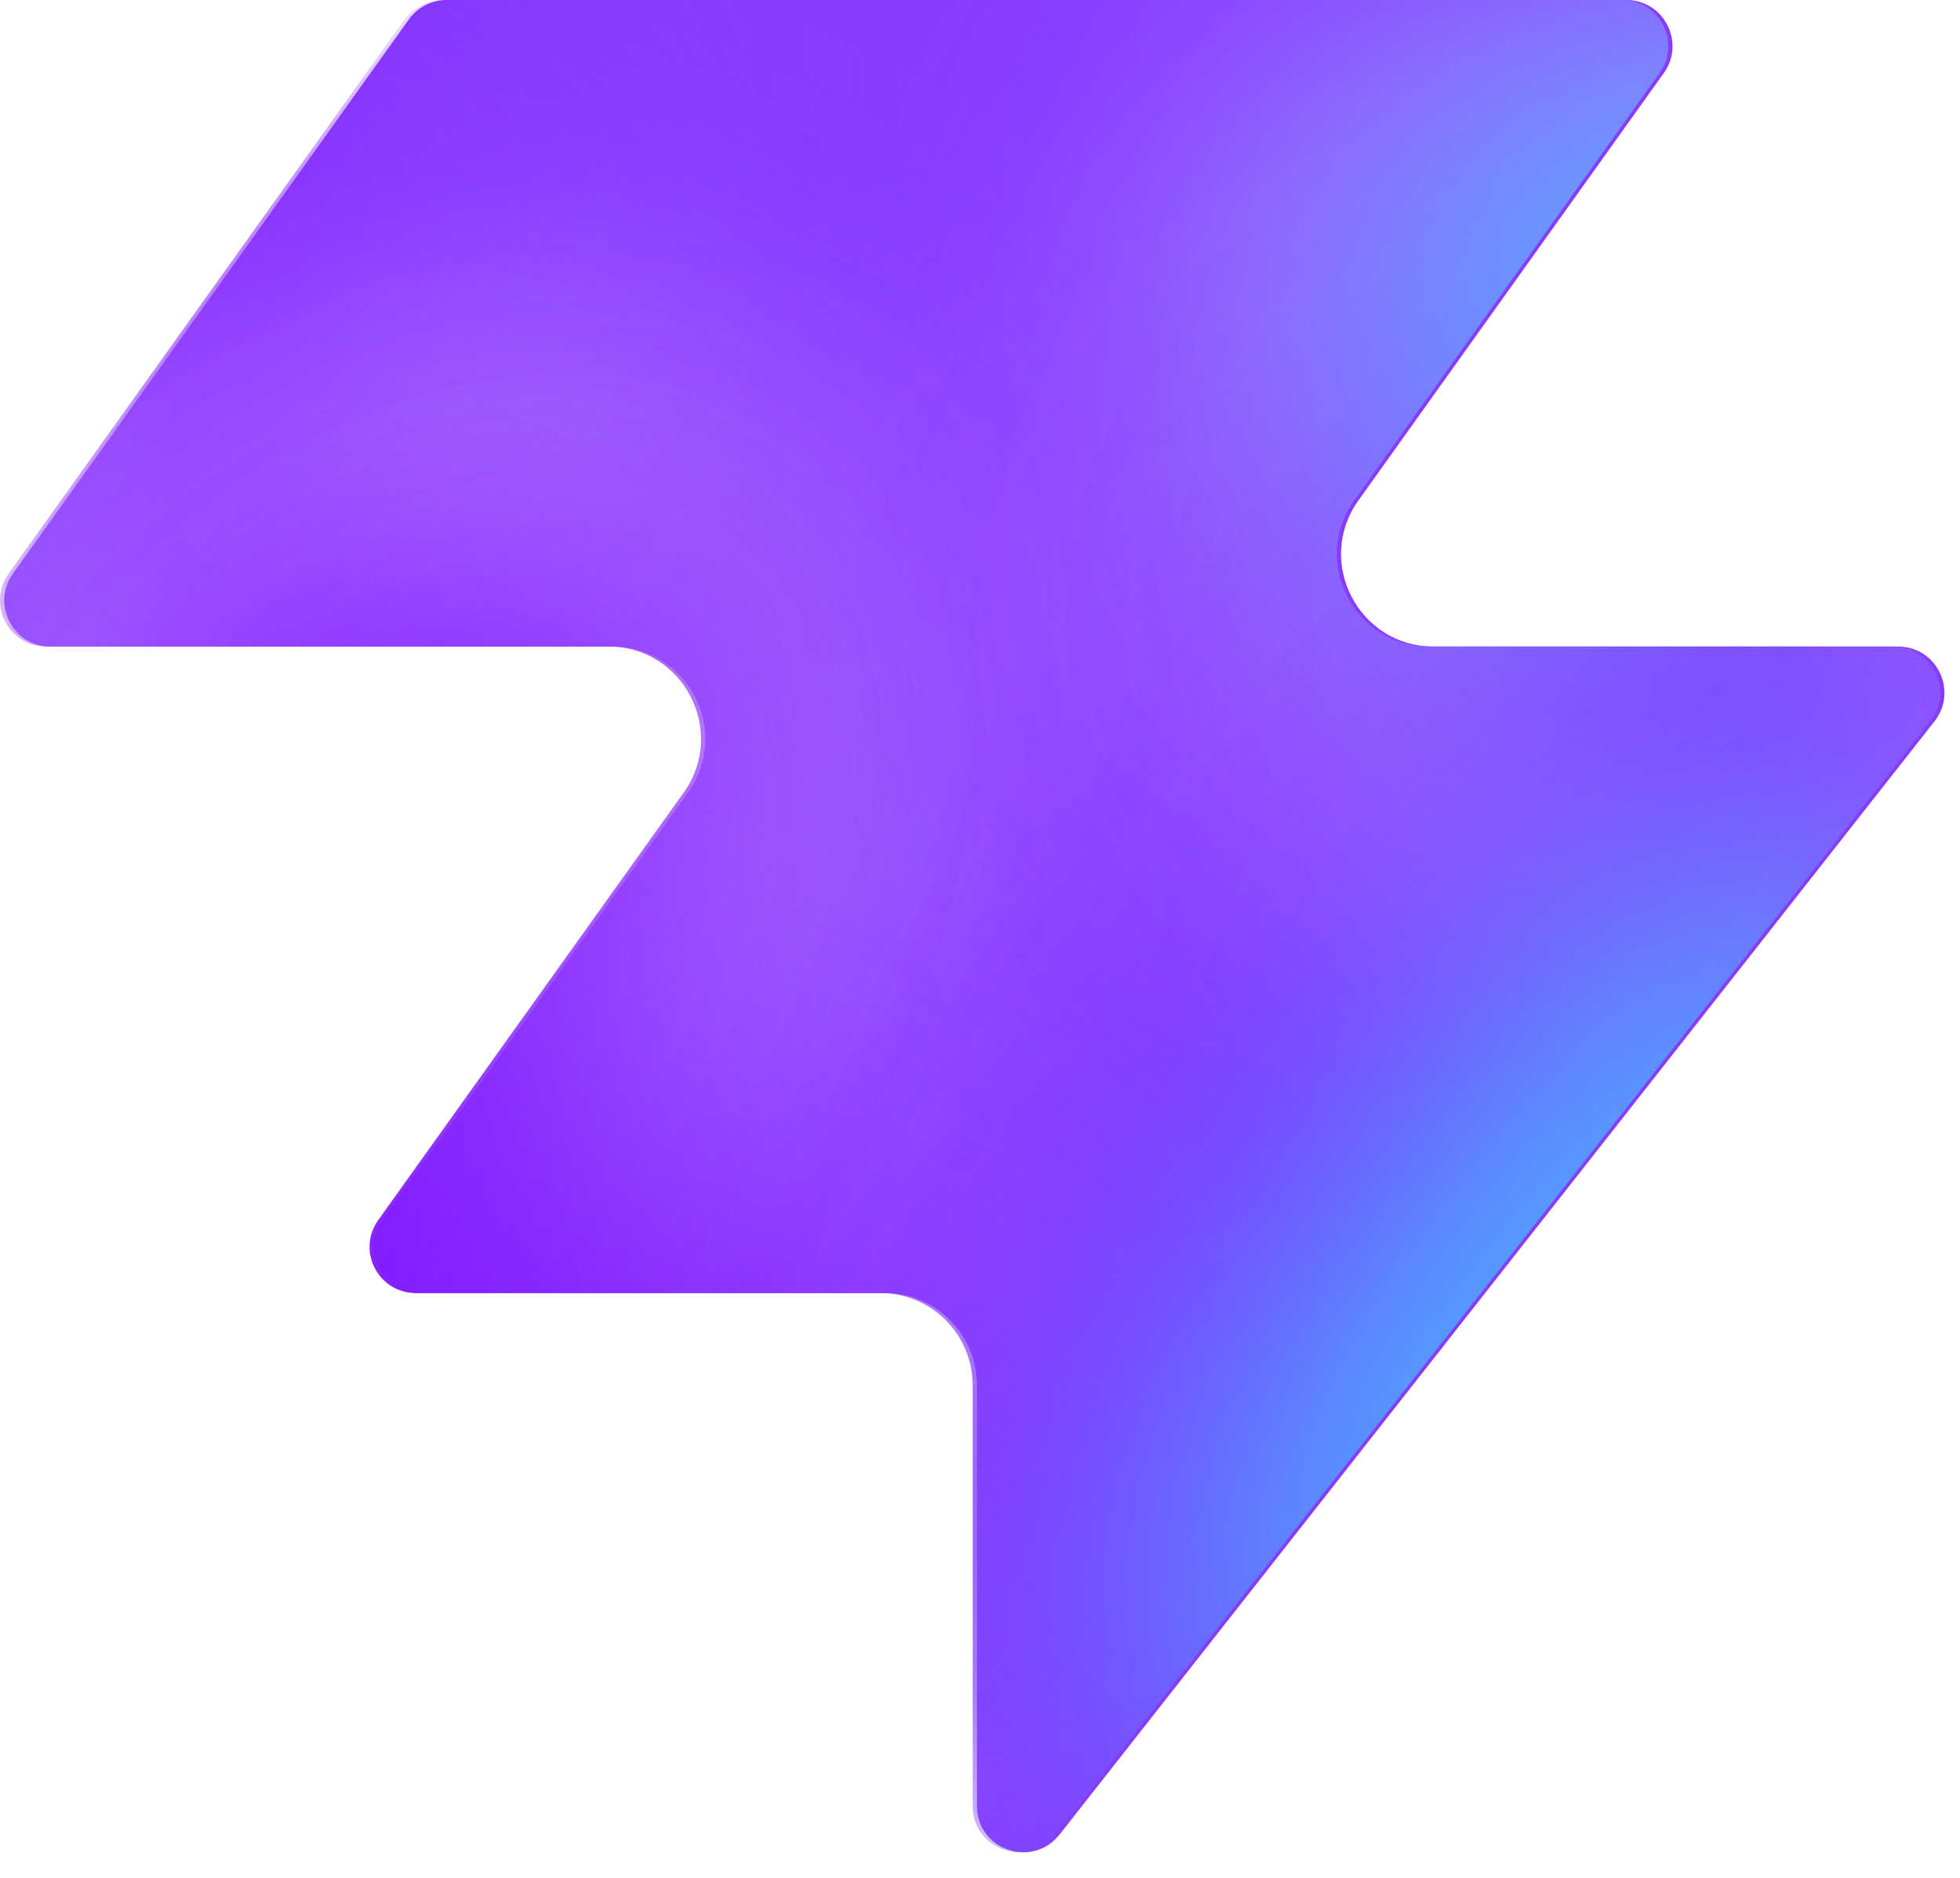
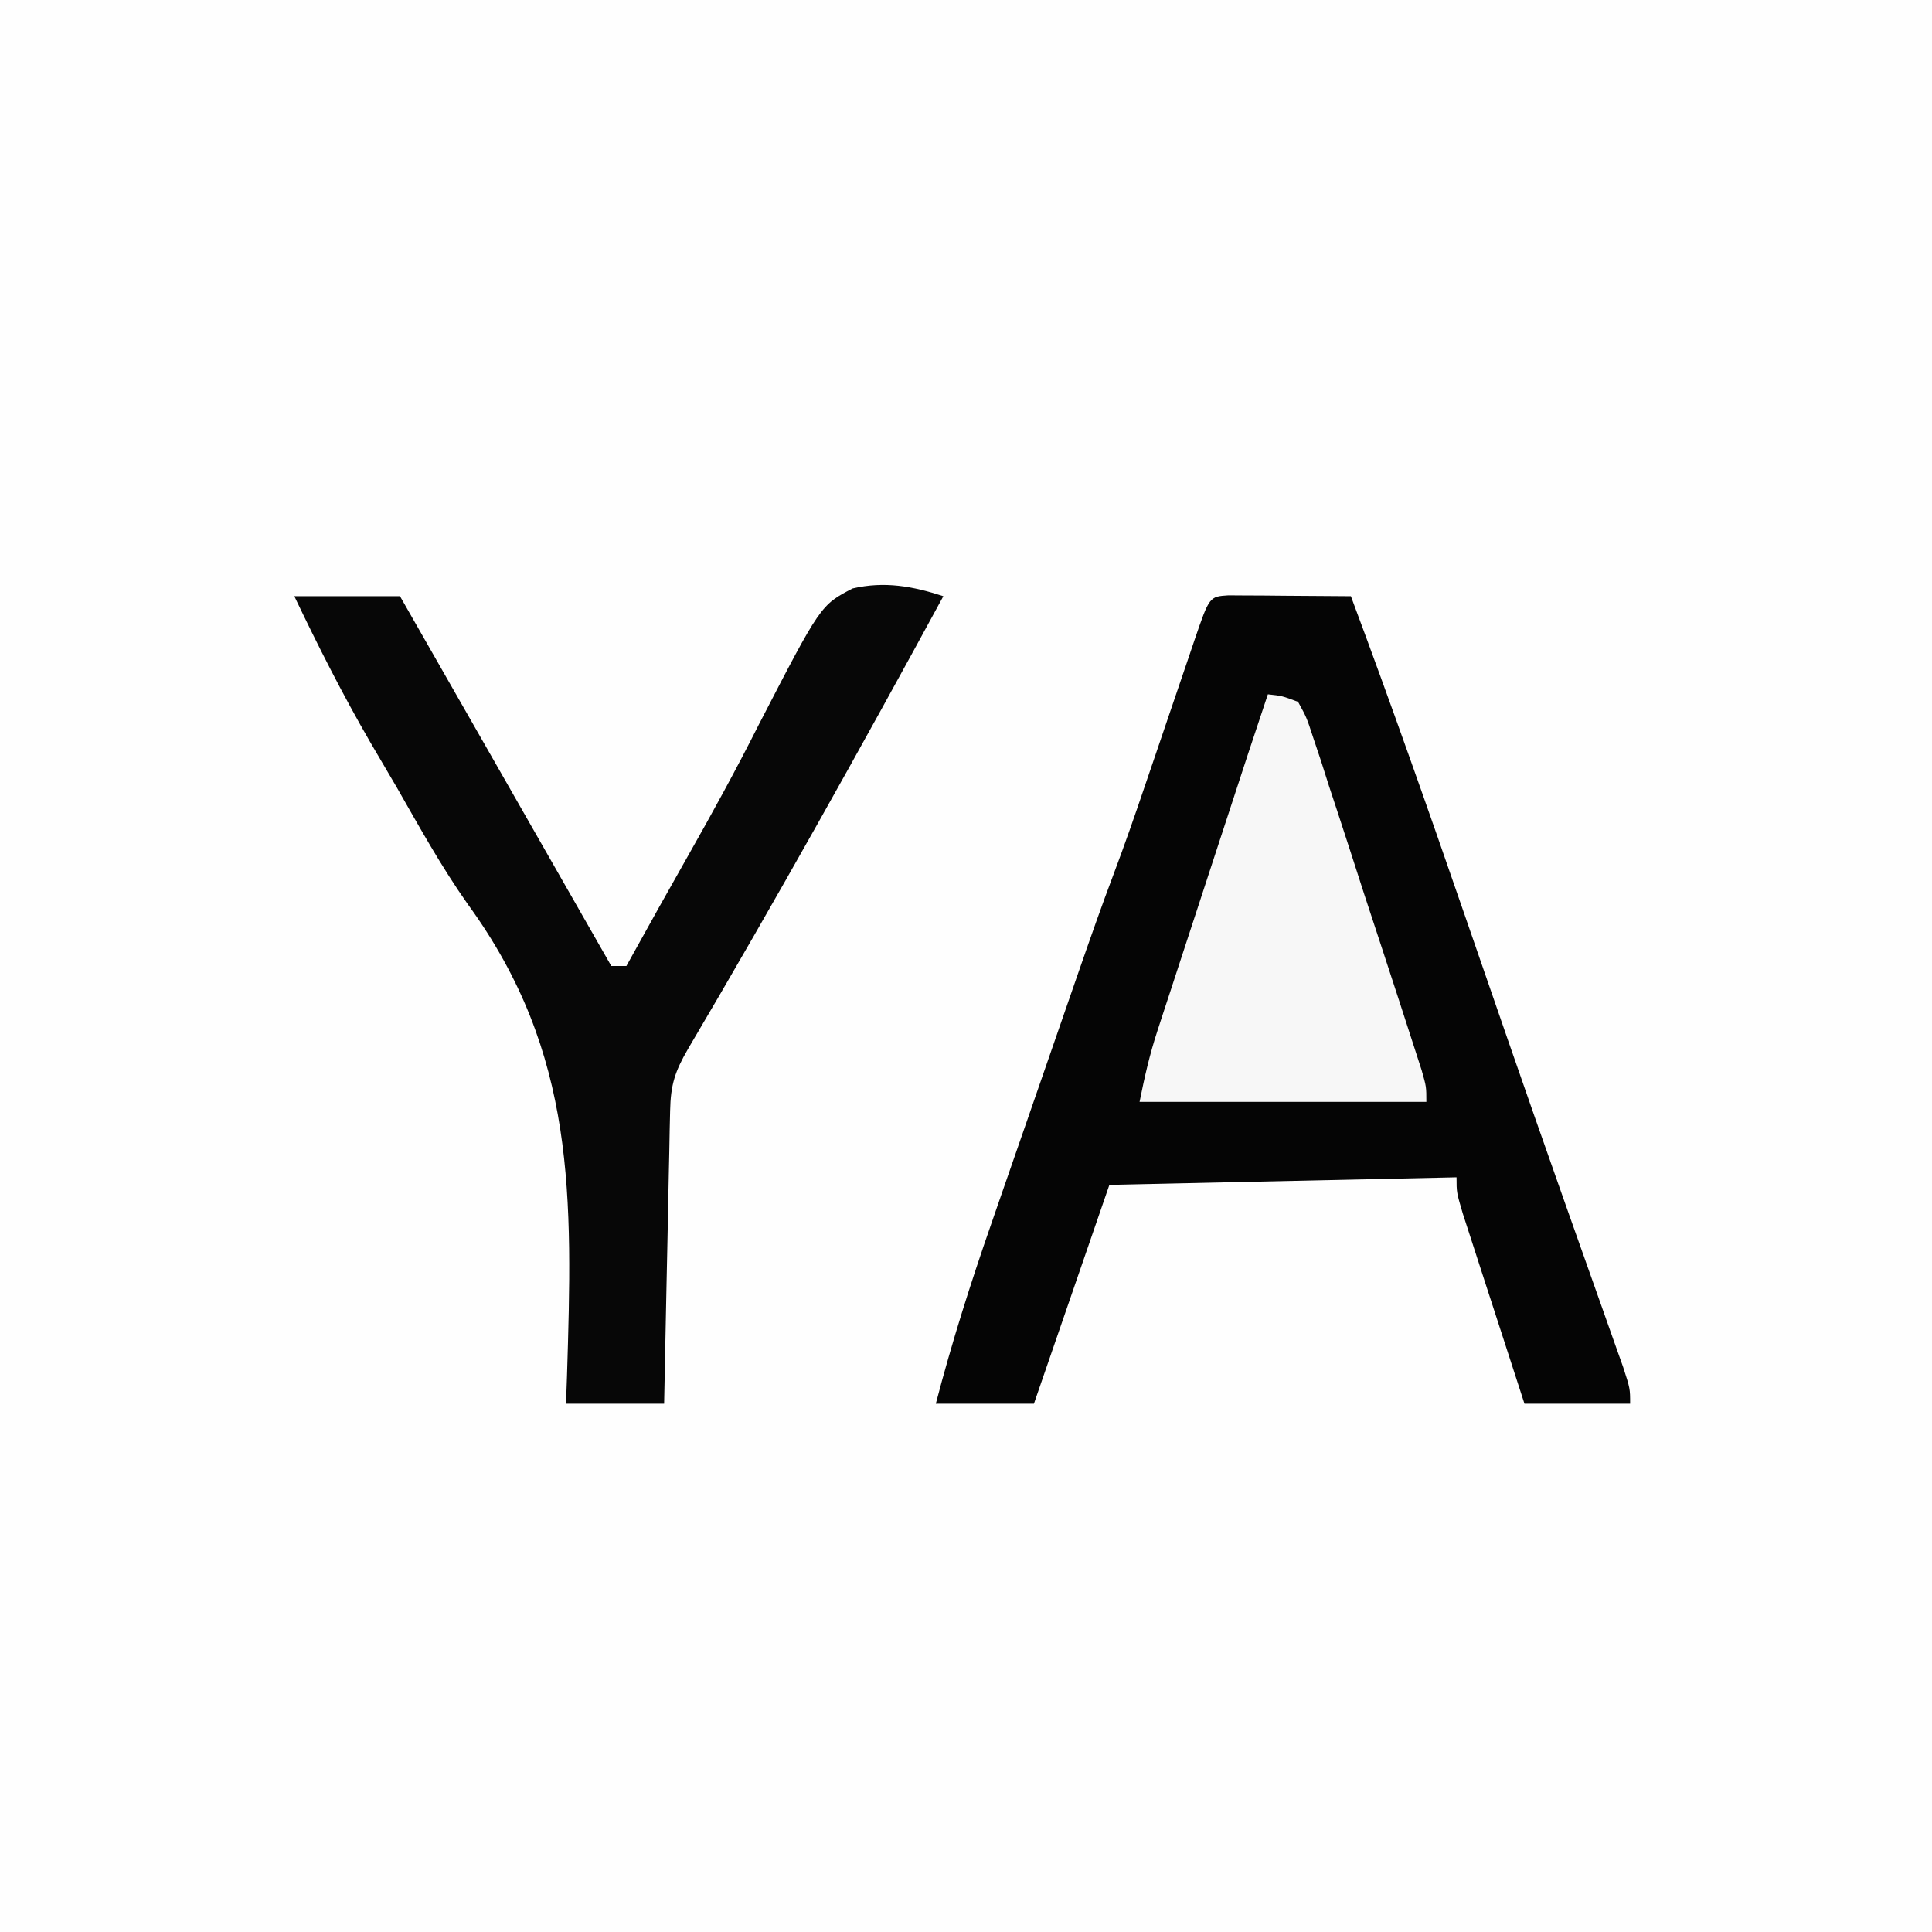
- <svg xmlns="http://www.w3.org/2000/svg" width="48" height="46" fill="none" viewBox="0 0 48 46">
-   <path fill="#863bff" d="M25.946 44.938c-.664.845-2.021.375-2.021-.698V33.937a2.26 2.26 0 0 0-2.262-2.262H10.287c-.92 0-1.456-1.04-.92-1.788l7.48-10.471c1.07-1.497 0-3.578-1.842-3.578H1.237c-.92 0-1.456-1.04-.92-1.788L10.013.474c.214-.297.556-.474.92-.474h28.894c.92 0 1.456 1.04.92 1.788l-7.48 10.471c-1.07 1.498 0 3.579 1.842 3.579h11.377c.943 0 1.473 1.088.89 1.83L25.947 44.94z" style="fill:#863bff;fill:color(display-p3 .525 .23 1);fill-opacity:1" />
-   <mask id="a" width="48" height="46" x="0" y="0" maskUnits="userSpaceOnUse" style="mask-type:alpha">
-     <path fill="#000" d="M25.842 44.938c-.664.844-2.021.375-2.021-.698V33.937a2.26 2.26 0 0 0-2.262-2.262H10.183c-.92 0-1.456-1.04-.92-1.788l7.48-10.471c1.07-1.498 0-3.579-1.842-3.579H1.133c-.92 0-1.456-1.04-.92-1.787L9.91.473c.214-.297.556-.474.92-.474h28.894c.92 0 1.456 1.04.92 1.788l-7.48 10.471c-1.07 1.498 0 3.578 1.842 3.578h11.377c.943 0 1.473 1.088.89 1.832L25.843 44.94z" style="fill:#000;fill-opacity:1" />
-   </mask>
-   <g mask="url(#a)">
-     <g filter="url(#b)">
-       <ellipse cx="5.508" cy="14.704" fill="#ede6ff" rx="5.508" ry="14.704" style="fill:#ede6ff;fill:color(display-p3 .927 .903 1);fill-opacity:1" transform="matrix(.00324 1 1 -.00324 -4.47 31.516)" />
-     </g>
-     <g filter="url(#c)">
-       <ellipse cx="10.399" cy="29.851" fill="#ede6ff" rx="10.399" ry="29.851" style="fill:#ede6ff;fill:color(display-p3 .927 .903 1);fill-opacity:1" transform="matrix(.00324 1 1 -.00324 -39.328 7.883)" />
-     </g>
-     <g filter="url(#d)">
-       <ellipse cx="5.508" cy="30.487" fill="#7e14ff" rx="5.508" ry="30.487" style="fill:#7e14ff;fill:color(display-p3 .492 .077 1);fill-opacity:1" transform="rotate(89.814 -25.913 -14.639)scale(1 -1)" />
-     </g>
-     <g filter="url(#e)">
-       <ellipse cx="5.508" cy="30.599" fill="#7e14ff" rx="5.508" ry="30.599" style="fill:#7e14ff;fill:color(display-p3 .492 .077 1);fill-opacity:1" transform="rotate(89.814 -32.644 -3.334)scale(1 -1)" />
-     </g>
-     <g filter="url(#f)">
-       <ellipse cx="5.508" cy="30.599" fill="#7e14ff" rx="5.508" ry="30.599" style="fill:#7e14ff;fill:color(display-p3 .492 .077 1);fill-opacity:1" transform="matrix(.00324 1 1 -.00324 -34.34 30.47)" />
-     </g>
-     <g filter="url(#g)">
-       <ellipse cx="14.072" cy="22.078" fill="#ede6ff" rx="14.072" ry="22.078" style="fill:#ede6ff;fill:color(display-p3 .927 .903 1);fill-opacity:1" transform="rotate(93.35 24.506 48.493)scale(-1 1)" />
-     </g>
-     <g filter="url(#h)">
-       <ellipse cx="3.47" cy="21.501" fill="#7e14ff" rx="3.47" ry="21.501" style="fill:#7e14ff;fill:color(display-p3 .492 .077 1);fill-opacity:1" transform="rotate(89.009 28.708 47.59)scale(-1 1)" />
-     </g>
-     <g filter="url(#i)">
-       <ellipse cx="3.47" cy="21.501" fill="#7e14ff" rx="3.47" ry="21.501" style="fill:#7e14ff;fill:color(display-p3 .492 .077 1);fill-opacity:1" transform="rotate(89.009 28.708 47.59)scale(-1 1)" />
-     </g>
-     <g filter="url(#j)">
-       <ellipse cx=".387" cy="8.972" fill="#7e14ff" rx="4.407" ry="29.108" style="fill:#7e14ff;fill:color(display-p3 .492 .077 1);fill-opacity:1" transform="rotate(39.51 .387 8.972)" />
-     </g>
-     <g filter="url(#k)">
-       <ellipse cx="47.523" cy="-6.092" fill="#7e14ff" rx="4.407" ry="29.108" style="fill:#7e14ff;fill:color(display-p3 .492 .077 1);fill-opacity:1" transform="rotate(37.892 47.523 -6.092)" />
-     </g>
-     <g filter="url(#l)">
-       <ellipse cx="41.412" cy="6.333" fill="#47bfff" rx="5.971" ry="9.665" style="fill:#47bfff;fill:color(display-p3 .28 .748 1);fill-opacity:1" transform="rotate(37.892 41.412 6.333)" />
-     </g>
-     <g filter="url(#m)">
-       <ellipse cx="-1.879" cy="38.332" fill="#7e14ff" rx="4.407" ry="29.108" style="fill:#7e14ff;fill:color(display-p3 .492 .077 1);fill-opacity:1" transform="rotate(37.892 -1.88 38.332)" />
-     </g>
-     <g filter="url(#n)">
-       <ellipse cx="-1.879" cy="38.332" fill="#7e14ff" rx="4.407" ry="29.108" style="fill:#7e14ff;fill:color(display-p3 .492 .077 1);fill-opacity:1" transform="rotate(37.892 -1.88 38.332)" />
-     </g>
-     <g filter="url(#o)">
-       <ellipse cx="35.651" cy="29.907" fill="#7e14ff" rx="4.407" ry="29.108" style="fill:#7e14ff;fill:color(display-p3 .492 .077 1);fill-opacity:1" transform="rotate(37.892 35.651 29.907)" />
-     </g>
-     <g filter="url(#p)">
-       <ellipse cx="38.418" cy="32.4" fill="#47bfff" rx="5.971" ry="15.297" style="fill:#47bfff;fill:color(display-p3 .28 .748 1);fill-opacity:1" transform="rotate(37.892 38.418 32.4)" />
-     </g>
-   </g>
-   <defs>
-     <filter id="b" width="60.045" height="41.654" x="-19.77" y="16.149" color-interpolation-filters="sRGB" filterUnits="userSpaceOnUse">
-       <feFlood flood-opacity="0" result="BackgroundImageFix" />
-       <feBlend in="SourceGraphic" in2="BackgroundImageFix" result="shape" />
-       <feGaussianBlur result="effect1_foregroundBlur_2002_17158" stdDeviation="7.659" />
-     </filter>
-     <filter id="c" width="90.34" height="51.437" x="-54.613" y="-7.533" color-interpolation-filters="sRGB" filterUnits="userSpaceOnUse">
-       <feFlood flood-opacity="0" result="BackgroundImageFix" />
-       <feBlend in="SourceGraphic" in2="BackgroundImageFix" result="shape" />
-       <feGaussianBlur result="effect1_foregroundBlur_2002_17158" stdDeviation="7.659" />
-     </filter>
-     <filter id="d" width="79.355" height="29.4" x="-49.64" y="2.03" color-interpolation-filters="sRGB" filterUnits="userSpaceOnUse">
-       <feFlood flood-opacity="0" result="BackgroundImageFix" />
-       <feBlend in="SourceGraphic" in2="BackgroundImageFix" result="shape" />
-       <feGaussianBlur result="effect1_foregroundBlur_2002_17158" stdDeviation="4.596" />
-     </filter>
-     <filter id="e" width="79.579" height="29.4" x="-45.045" y="20.029" color-interpolation-filters="sRGB" filterUnits="userSpaceOnUse">
-       <feFlood flood-opacity="0" result="BackgroundImageFix" />
-       <feBlend in="SourceGraphic" in2="BackgroundImageFix" result="shape" />
-       <feGaussianBlur result="effect1_foregroundBlur_2002_17158" stdDeviation="4.596" />
-     </filter>
-     <filter id="f" width="79.579" height="29.4" x="-43.513" y="21.178" color-interpolation-filters="sRGB" filterUnits="userSpaceOnUse">
-       <feFlood flood-opacity="0" result="BackgroundImageFix" />
-       <feBlend in="SourceGraphic" in2="BackgroundImageFix" result="shape" />
-       <feGaussianBlur result="effect1_foregroundBlur_2002_17158" stdDeviation="4.596" />
-     </filter>
-     <filter id="g" width="74.749" height="58.852" x="15.756" y="-17.901" color-interpolation-filters="sRGB" filterUnits="userSpaceOnUse">
-       <feFlood flood-opacity="0" result="BackgroundImageFix" />
-       <feBlend in="SourceGraphic" in2="BackgroundImageFix" result="shape" />
-       <feGaussianBlur result="effect1_foregroundBlur_2002_17158" stdDeviation="7.659" />
-     </filter>
-     <filter id="h" width="61.377" height="25.362" x="23.548" y="2.284" color-interpolation-filters="sRGB" filterUnits="userSpaceOnUse">
-       <feFlood flood-opacity="0" result="BackgroundImageFix" />
-       <feBlend in="SourceGraphic" in2="BackgroundImageFix" result="shape" />
-       <feGaussianBlur result="effect1_foregroundBlur_2002_17158" stdDeviation="4.596" />
-     </filter>
-     <filter id="i" width="61.377" height="25.362" x="23.548" y="2.284" color-interpolation-filters="sRGB" filterUnits="userSpaceOnUse">
-       <feFlood flood-opacity="0" result="BackgroundImageFix" />
-       <feBlend in="SourceGraphic" in2="BackgroundImageFix" result="shape" />
-       <feGaussianBlur result="effect1_foregroundBlur_2002_17158" stdDeviation="4.596" />
-     </filter>
-     <filter id="j" width="56.045" height="63.649" x="-27.636" y="-22.853" color-interpolation-filters="sRGB" filterUnits="userSpaceOnUse">
-       <feFlood flood-opacity="0" result="BackgroundImageFix" />
-       <feBlend in="SourceGraphic" in2="BackgroundImageFix" result="shape" />
-       <feGaussianBlur result="effect1_foregroundBlur_2002_17158" stdDeviation="4.596" />
-     </filter>
-     <filter id="k" width="54.814" height="64.646" x="20.116" y="-38.415" color-interpolation-filters="sRGB" filterUnits="userSpaceOnUse">
-       <feFlood flood-opacity="0" result="BackgroundImageFix" />
-       <feBlend in="SourceGraphic" in2="BackgroundImageFix" result="shape" />
-       <feGaussianBlur result="effect1_foregroundBlur_2002_17158" stdDeviation="4.596" />
-     </filter>
-     <filter id="l" width="33.541" height="35.313" x="24.641" y="-11.323" color-interpolation-filters="sRGB" filterUnits="userSpaceOnUse">
-       <feFlood flood-opacity="0" result="BackgroundImageFix" />
-       <feBlend in="SourceGraphic" in2="BackgroundImageFix" result="shape" />
-       <feGaussianBlur result="effect1_foregroundBlur_2002_17158" stdDeviation="4.596" />
-     </filter>
-     <filter id="m" width="54.814" height="64.646" x="-29.286" y="6.009" color-interpolation-filters="sRGB" filterUnits="userSpaceOnUse">
-       <feFlood flood-opacity="0" result="BackgroundImageFix" />
-       <feBlend in="SourceGraphic" in2="BackgroundImageFix" result="shape" />
-       <feGaussianBlur result="effect1_foregroundBlur_2002_17158" stdDeviation="4.596" />
-     </filter>
-     <filter id="n" width="54.814" height="64.646" x="-29.286" y="6.009" color-interpolation-filters="sRGB" filterUnits="userSpaceOnUse">
-       <feFlood flood-opacity="0" result="BackgroundImageFix" />
-       <feBlend in="SourceGraphic" in2="BackgroundImageFix" result="shape" />
-       <feGaussianBlur result="effect1_foregroundBlur_2002_17158" stdDeviation="4.596" />
-     </filter>
-     <filter id="o" width="54.814" height="64.646" x="8.244" y="-2.416" color-interpolation-filters="sRGB" filterUnits="userSpaceOnUse">
-       <feFlood flood-opacity="0" result="BackgroundImageFix" />
-       <feBlend in="SourceGraphic" in2="BackgroundImageFix" result="shape" />
-       <feGaussianBlur result="effect1_foregroundBlur_2002_17158" stdDeviation="4.596" />
-     </filter>
-     <filter id="p" width="39.409" height="43.623" x="18.713" y="10.588" color-interpolation-filters="sRGB" filterUnits="userSpaceOnUse">
-       <feFlood flood-opacity="0" result="BackgroundImageFix" />
-       <feBlend in="SourceGraphic" in2="BackgroundImageFix" result="shape" />
-       <feGaussianBlur result="effect1_foregroundBlur_2002_17158" stdDeviation="4.596" />
-     </filter>
-   </defs>
+ <svg xmlns="http://www.w3.org/2000/svg" version="1.1" width="256" height="256">
+   <path d="M0 0 C84.48 0 168.96 0 256 0 C256 84.48 256 168.96 256 256 C171.52 256 87.04 256 0 256 C0 171.52 0 87.04 0 0 Z " fill="#FEFEFE" transform="translate(0,0)" />
+   <path d="M0 0 C0.749 0.005 1.498 0.01 2.269 0.016 C3.362 0.02 3.362 0.02 4.477 0.023 C5.407 0.033 6.338 0.042 7.297 0.051 C8.891 0.063 10.485 0.074 12.08 0.084 C13.464 0.094 14.849 0.104 16.234 0.114 C21.484 14.168 26.467 28.305 31.359 42.489 C32.849 46.8 34.34 51.111 35.832 55.422 C36.202 56.491 36.571 57.56 36.952 58.661 C39.356 65.602 41.783 72.535 44.23 79.461 C44.537 80.33 44.844 81.2 45.16 82.095 C46.594 86.155 48.032 90.213 49.475 94.269 C49.979 95.695 50.484 97.121 50.988 98.547 C51.643 100.389 51.643 100.389 52.311 102.268 C53.234 105.114 53.234 105.114 53.234 107.114 C48.614 107.114 43.994 107.114 39.234 107.114 C37.95 103.163 36.667 99.213 35.389 95.26 C34.953 93.916 34.517 92.571 34.079 91.227 C33.451 89.297 32.827 87.366 32.203 85.434 C31.826 84.271 31.449 83.109 31.06 81.911 C30.234 79.114 30.234 79.114 30.234 77.114 C15.054 77.444 -0.126 77.774 -15.766 78.114 C-20.716 92.469 -20.716 92.469 -25.766 107.114 C-30.056 107.114 -34.346 107.114 -38.766 107.114 C-36.654 99.035 -34.169 91.172 -31.422 83.289 C-31.012 82.103 -30.601 80.917 -30.179 79.695 C-29.097 76.572 -28.013 73.45 -26.927 70.329 C-26.045 67.791 -25.167 65.253 -24.289 62.714 C-23.23 59.655 -22.17 56.597 -21.11 53.539 C-20.719 52.412 -20.328 51.285 -19.926 50.123 C-18.378 45.673 -16.827 41.228 -15.161 36.821 C-13.733 33.025 -12.402 29.208 -11.102 25.367 C-10.615 23.94 -10.128 22.512 -9.641 21.084 C-8.885 18.864 -8.13 16.643 -7.376 14.421 C-6.641 12.257 -5.903 10.093 -5.164 7.93 C-4.938 7.26 -4.712 6.591 -4.479 5.901 C-2.515 0.162 -2.515 0.162 0 0 Z " fill="#050505" transform="translate(162.7659,78.88647)" />
+   <path d="M0 0 C4.62 0 9.24 0 14 0 C23.333 16.333 32.667 32.667 42 49 C42.66 49 43.32 49 44 49 C44.351 48.368 44.702 47.737 45.063 47.086 C45.56 46.191 46.058 45.297 46.57 44.375 C47.13 43.369 47.689 42.363 48.266 41.326 C49.516 39.089 50.774 36.857 52.039 34.629 C55.343 28.807 58.544 22.979 61.555 16.996 C69.737 1.176 69.737 1.176 73.976 -1.027 C78.193 -2.008 81.95 -1.329 86 0 C75.021 20.181 63.838 40.213 52.161 59.998 C50.43 62.984 49.865 64.737 49.795 68.174 C49.775 69.035 49.755 69.896 49.734 70.783 C49.718 71.713 49.701 72.643 49.684 73.602 C49.663 74.553 49.642 75.505 49.621 76.485 C49.555 79.532 49.496 82.578 49.438 85.625 C49.394 87.688 49.351 89.75 49.307 91.812 C49.199 96.875 49.098 101.937 49 107 C44.71 107 40.42 107 36 107 C36.043 105.798 36.086 104.596 36.13 103.358 C36.856 79.672 37.406 60.618 22.99 40.82 C19.493 35.865 16.571 30.573 13.562 25.312 C12.405 23.34 11.248 21.367 10.09 19.395 C6.42 13.06 3.153 6.606 0 0 Z " fill="#070707" transform="translate(39,79)" />
+   <path d="M0 0 C1.874 0.202 1.874 0.202 4 1 C5.126 3.043 5.126 3.043 6.015 5.763 C6.355 6.778 6.695 7.792 7.045 8.838 C7.396 9.942 7.748 11.046 8.109 12.184 C8.667 13.872 8.667 13.872 9.236 15.595 C10.423 19.204 11.586 22.821 12.75 26.438 C13.549 28.874 14.35 31.309 15.152 33.744 C16.611 38.196 18.068 42.648 19.503 47.107 C19.938 48.455 19.938 48.455 20.382 49.83 C21 52 21 52 21 54 C8.46 54 -4.08 54 -17 54 C-16.335 50.676 -15.672 47.756 -14.633 44.58 C-14.359 43.739 -14.086 42.898 -13.803 42.031 C-13.509 41.135 -13.214 40.239 -12.91 39.316 C-12.606 38.383 -12.301 37.45 -11.987 36.489 C-11.015 33.512 -10.039 30.537 -9.062 27.562 C-8.409 25.565 -7.756 23.566 -7.104 21.568 C-2.294 6.857 -2.294 6.857 0 0 Z " fill="#F7F7F7" transform="translate(168,92)" />
</svg>
